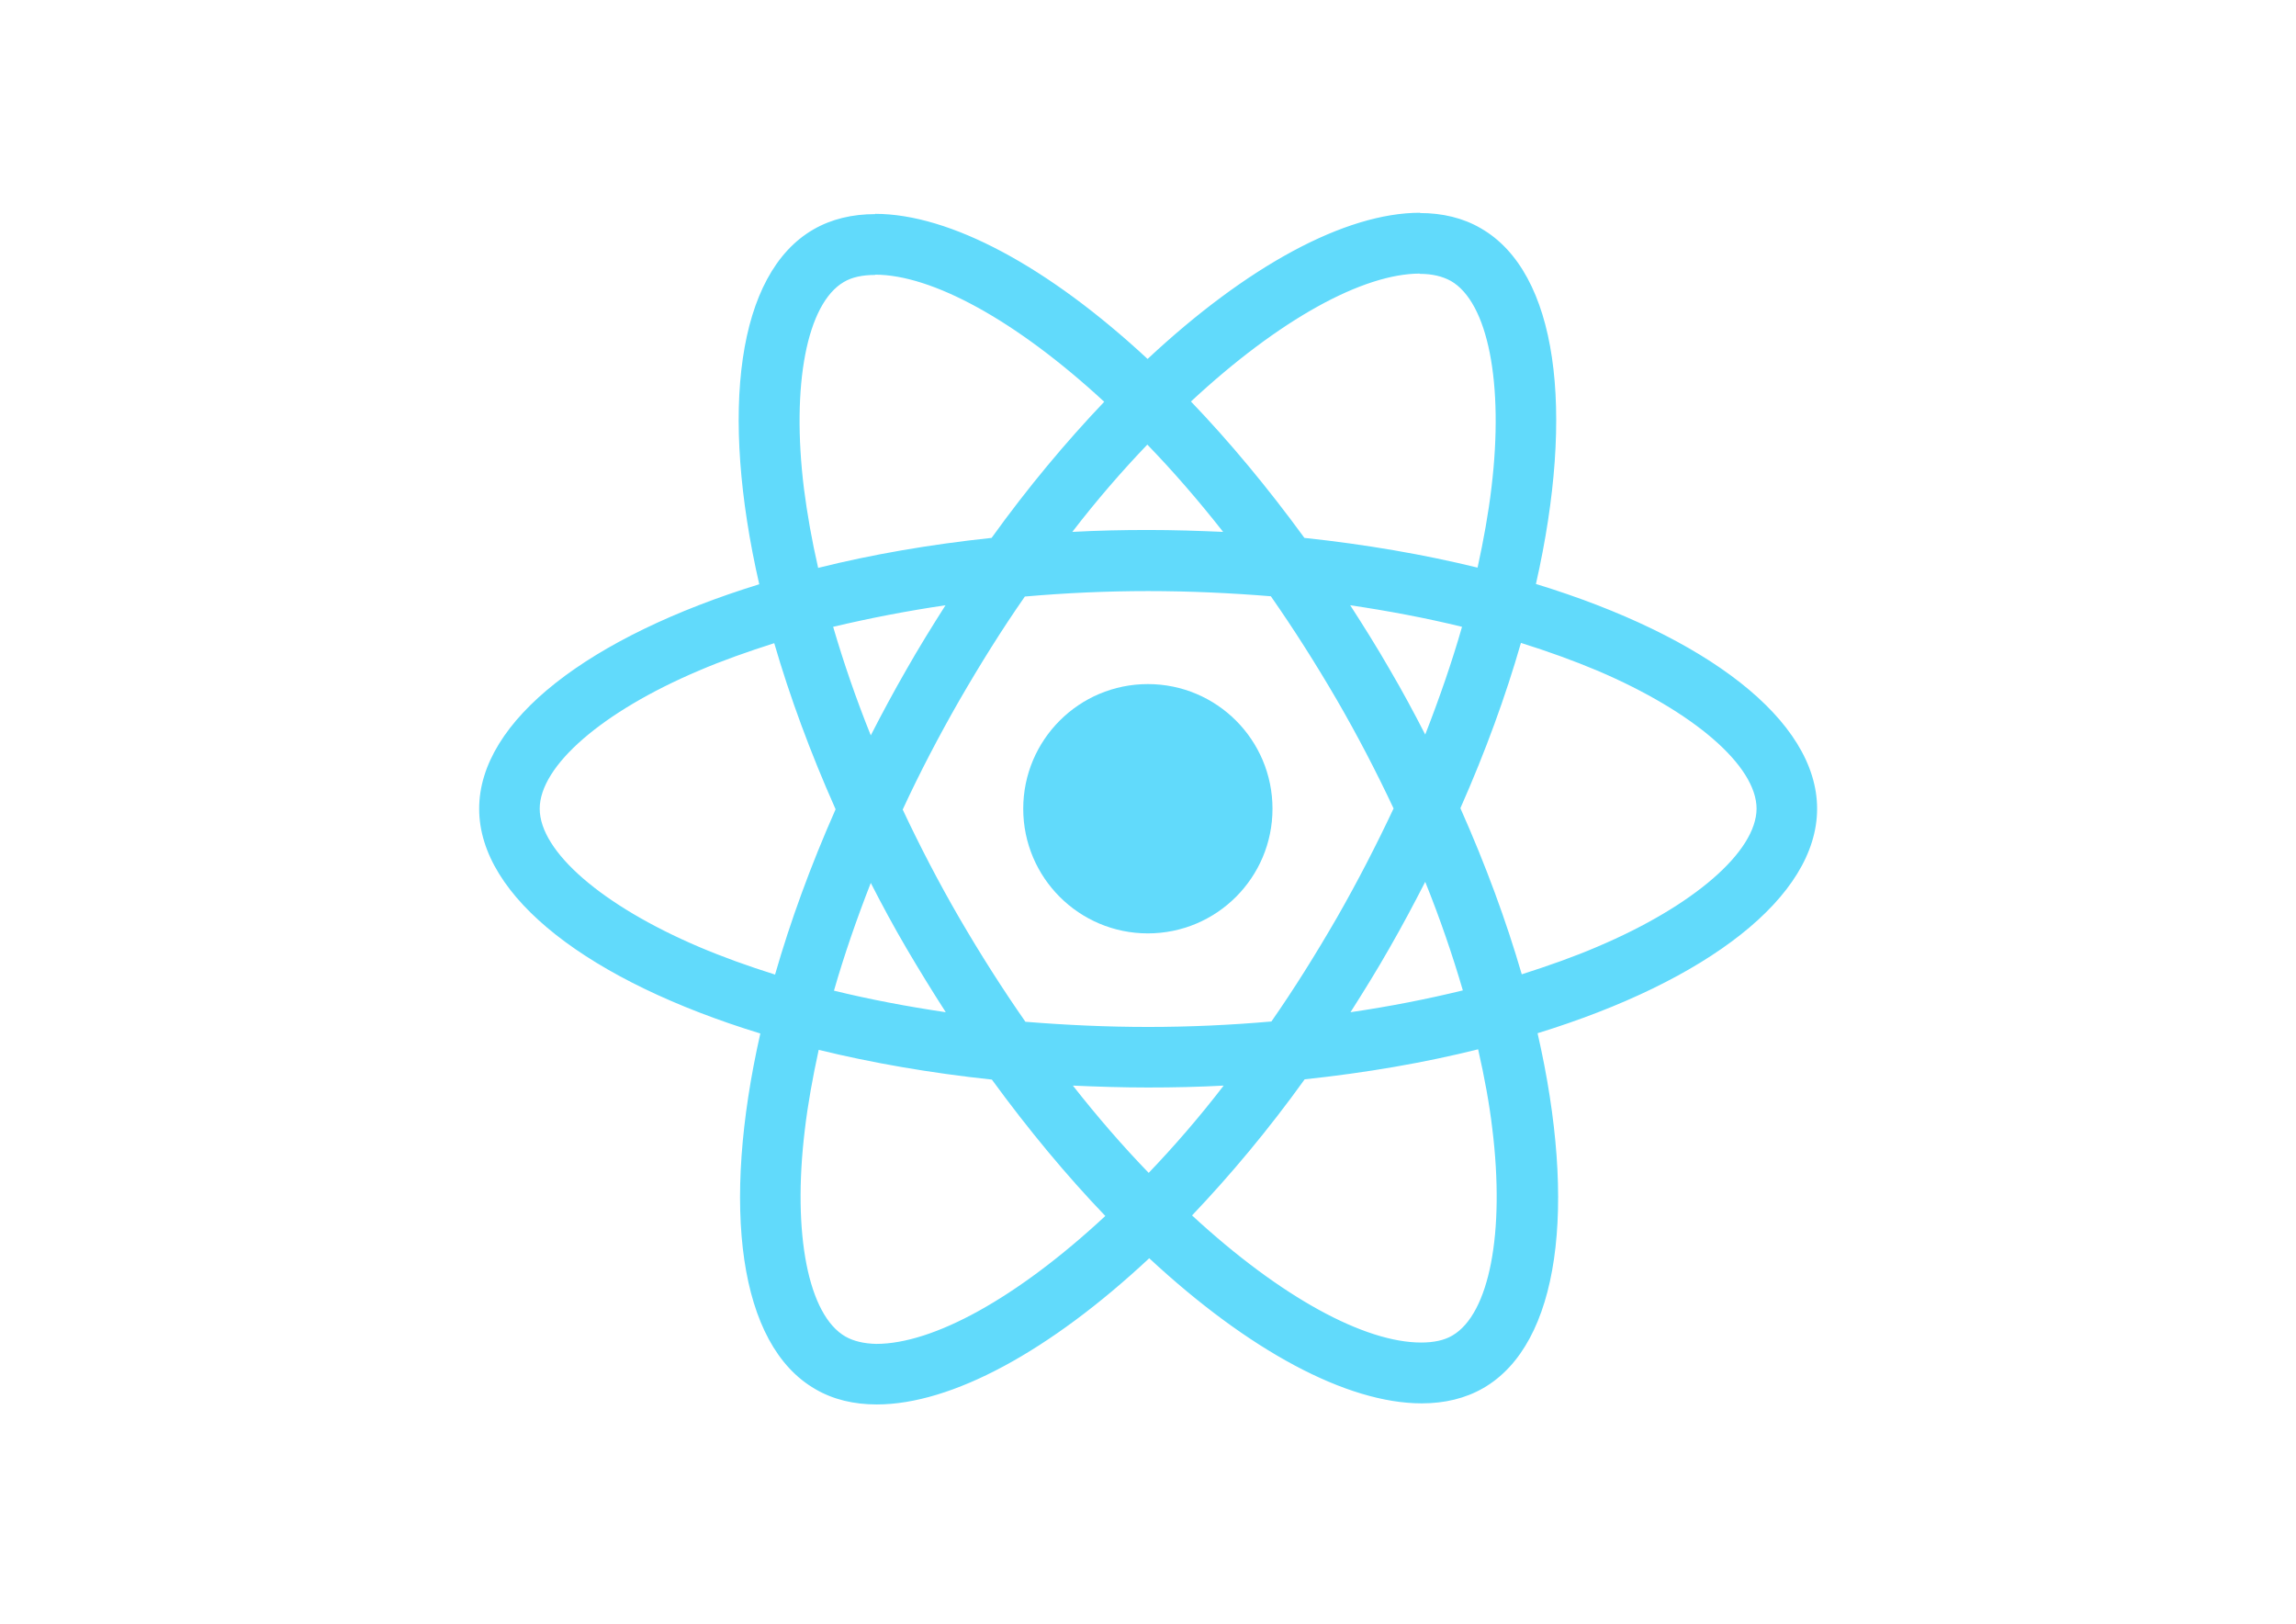
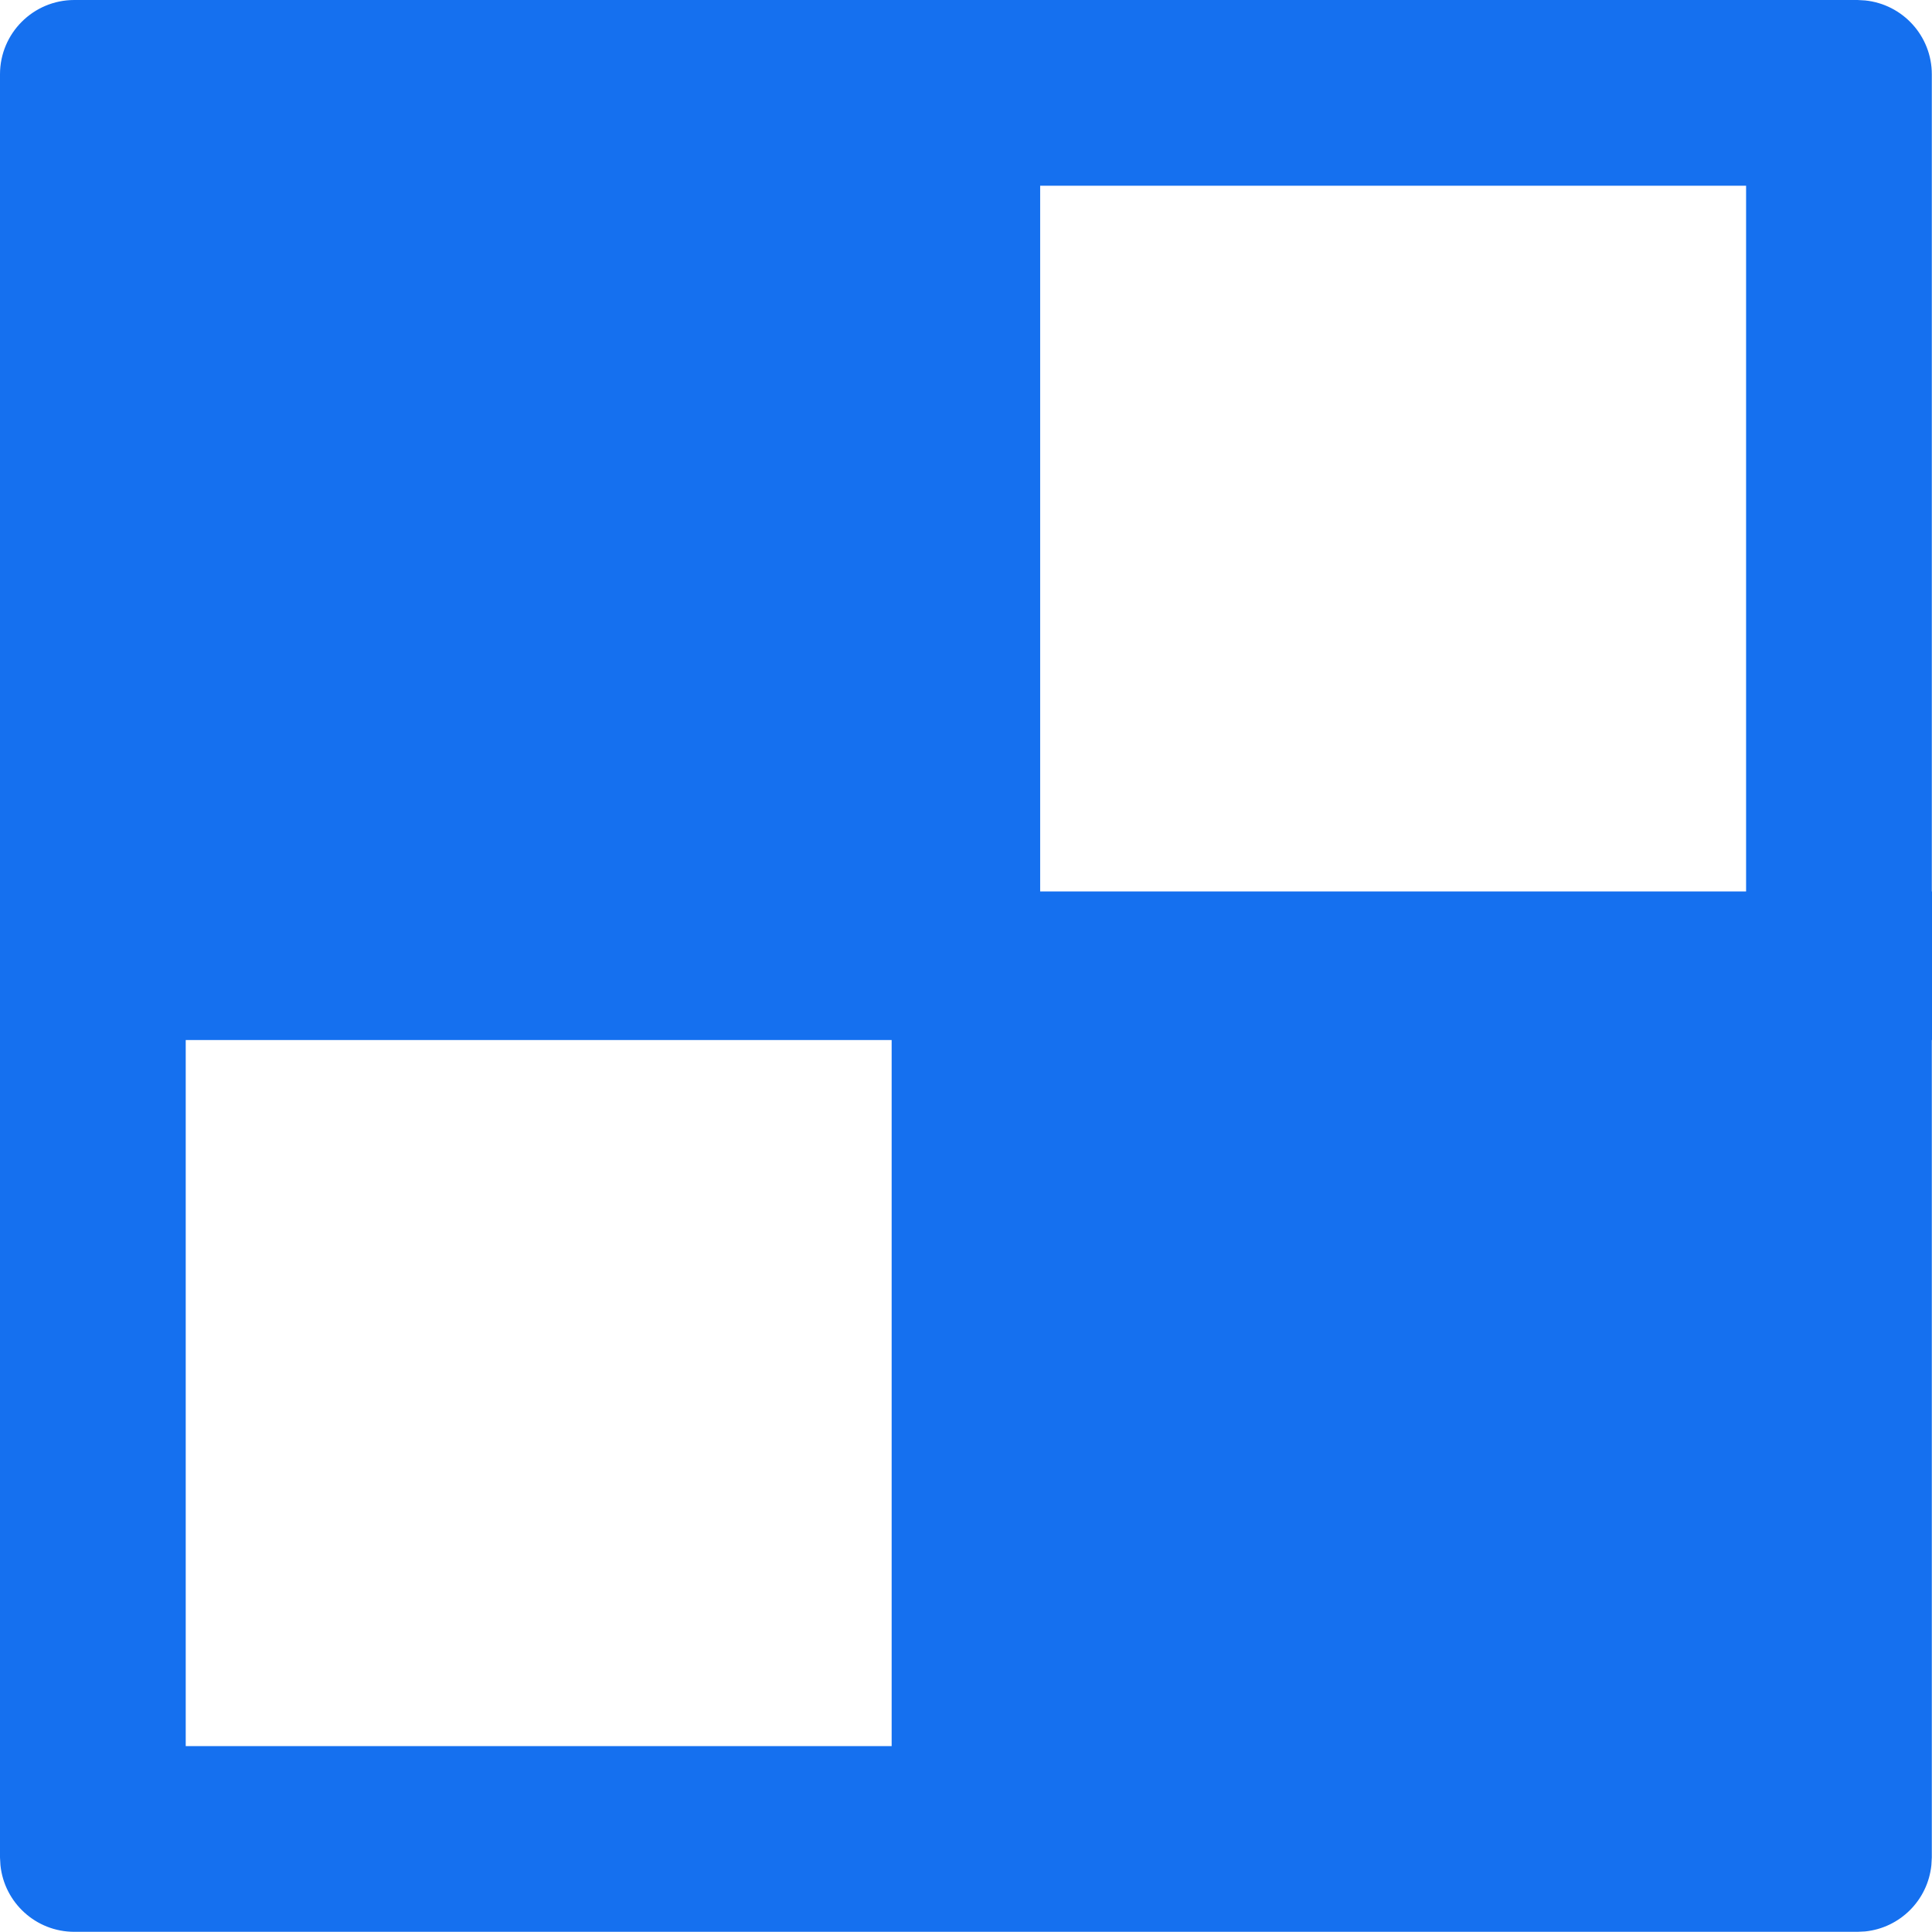
- <svg xmlns="http://www.w3.org/2000/svg" viewBox="0 0 841.9 595.3">
-   <g fill="#61DAFB">
-     <path d="M666.3 296.5c0-32.5-40.7-63.3-103.1-82.4 14.4-63.6 8-114.2-20.2-130.4-6.5-3.8-14.1-5.6-22.4-5.6v22.3c4.6 0 8.3.9 11.4 2.6 13.6 7.8 19.5 37.5 14.9 75.7-1.1 9.4-2.9 19.3-5.1 29.4-19.6-4.8-41-8.5-63.5-10.9-13.5-18.5-27.5-35.3-41.6-50 32.6-30.3 63.2-46.9 84-46.9V78c-27.5 0-63.5 19.6-99.9 53.6-36.4-33.8-72.4-53.2-99.9-53.2v22.3c20.7 0 51.4 16.5 84 46.6-14 14.7-28 31.4-41.3 49.9-22.6 2.4-44 6.1-63.6 11-2.3-10-4-19.7-5.2-29-4.7-38.2 1.1-67.9 14.6-75.8 3-1.8 6.9-2.6 11.5-2.6V78.5c-8.4 0-16 1.8-22.6 5.6-28.1 16.2-34.4 66.7-19.9 130.1-62.2 19.2-102.7 49.9-102.7 82.3 0 32.5 40.7 63.3 103.1 82.4-14.4 63.6-8 114.2 20.2 130.4 6.5 3.8 14.1 5.6 22.5 5.6 27.5 0 63.5-19.6 99.9-53.6 36.4 33.8 72.4 53.2 99.9 53.2 8.4 0 16-1.8 22.6-5.6 28.1-16.2 34.4-66.7 19.9-130.1 62-19.1 102.5-49.9 102.5-82.3zm-130.2-66.7c-3.7 12.9-8.3 26.2-13.5 39.5-4.1-8-8.4-16-13.1-24-4.6-8-9.5-15.8-14.4-23.4 14.2 2.1 27.9 4.7 41 7.9zm-45.8 106.5c-7.8 13.5-15.8 26.3-24.1 38.2-14.9 1.3-30 2-45.2 2-15.1 0-30.2-.7-45-1.9-8.3-11.9-16.4-24.6-24.2-38-7.6-13.1-14.5-26.4-20.8-39.8 6.2-13.4 13.2-26.8 20.7-39.9 7.8-13.5 15.8-26.3 24.1-38.2 14.9-1.3 30-2 45.2-2 15.1 0 30.2.7 45 1.9 8.3 11.9 16.4 24.6 24.2 38 7.6 13.1 14.5 26.4 20.8 39.8-6.3 13.4-13.2 26.8-20.7 39.9zm32.3-13c5.4 13.4 10 26.8 13.8 39.8-13.1 3.2-26.9 5.9-41.2 8 4.9-7.7 9.8-15.6 14.4-23.7 4.6-8 8.9-16.1 13-24.1zM421.2 430c-9.3-9.6-18.6-20.3-27.8-32 9 .4 18.2.7 27.5.7 9.4 0 18.7-.2 27.8-.7-9 11.7-18.3 22.4-27.5 32zm-74.4-58.9c-14.2-2.1-27.9-4.7-41-7.9 3.7-12.9 8.3-26.2 13.5-39.5 4.1 8 8.4 16 13.1 24 4.7 8 9.5 15.8 14.4 23.4zM420.7 163c9.3 9.6 18.6 20.3 27.8 32-9-.4-18.2-.7-27.5-.7-9.4 0-18.7.2-27.8.7 9-11.7 18.3-22.4 27.5-32zm-74 58.9c-4.9 7.7-9.8 15.6-14.4 23.7-4.6 8-8.9 16-13 24-5.4-13.4-10-26.8-13.8-39.8 13.1-3.1 26.9-5.8 41.2-7.9zm-90.5 125.2c-35.4-15.1-58.3-34.9-58.3-50.6 0-15.7 22.9-35.6 58.3-50.6 8.6-3.7 18-7 27.7-10.1 5.7 19.6 13.2 40 22.5 60.9-9.2 20.8-16.6 41.1-22.2 60.6-9.9-3.1-19.3-6.5-28-10.2zM310 490c-13.6-7.8-19.5-37.5-14.9-75.7 1.1-9.4 2.9-19.3 5.1-29.4 19.6 4.8 41 8.5 63.5 10.9 13.5 18.5 27.5 35.3 41.6 50-32.6 30.3-63.2 46.9-84 46.9-4.5-.1-8.3-1-11.3-2.7zm237.2-76.2c4.7 38.2-1.1 67.9-14.6 75.8-3 1.8-6.9 2.6-11.5 2.6-20.7 0-51.4-16.5-84-46.6 14-14.7 28-31.4 41.3-49.9 22.6-2.4 44-6.1 63.6-11 2.3 10.1 4.1 19.8 5.2 29.1zm38.5-66.7c-8.6 3.7-18 7-27.7 10.1-5.7-19.6-13.2-40-22.5-60.9 9.2-20.8 16.6-41.1 22.2-60.6 9.9 3.1 19.3 6.5 28.1 10.2 35.4 15.1 58.3 34.9 58.3 50.6-.1 15.7-23 35.6-58.4 50.6zM320.8 78.4z" />
-     <circle cx="420.9" cy="296.5" r="45.7" />
-     <path d="M520.5 78.1z" />
-   </g>
+ <svg xmlns="http://www.w3.org/2000/svg" width="31" height="31" viewBox="0 0 31 31" fill="none">
+   <path d="M29.927 0.007C30.528 0.068 30.997 0.575 30.997 1.192V14.304H31V16.688H30.997V29.805L30.99 29.927C30.933 30.488 30.488 30.934 29.927 30.991L29.805 30.997H1.192C0.575 30.997 0.068 30.528 0.007 29.927L0 29.805V1.192C4.60854e-07 0.534 0.534 2.40025e-08 1.192 0H29.805L29.927 0.007ZM2.98 28.017H14.307V16.688H2.98V28.017ZM16.69 14.304H28.017V2.98H16.69V14.304Z" fill="#1570EF" />
</svg>
